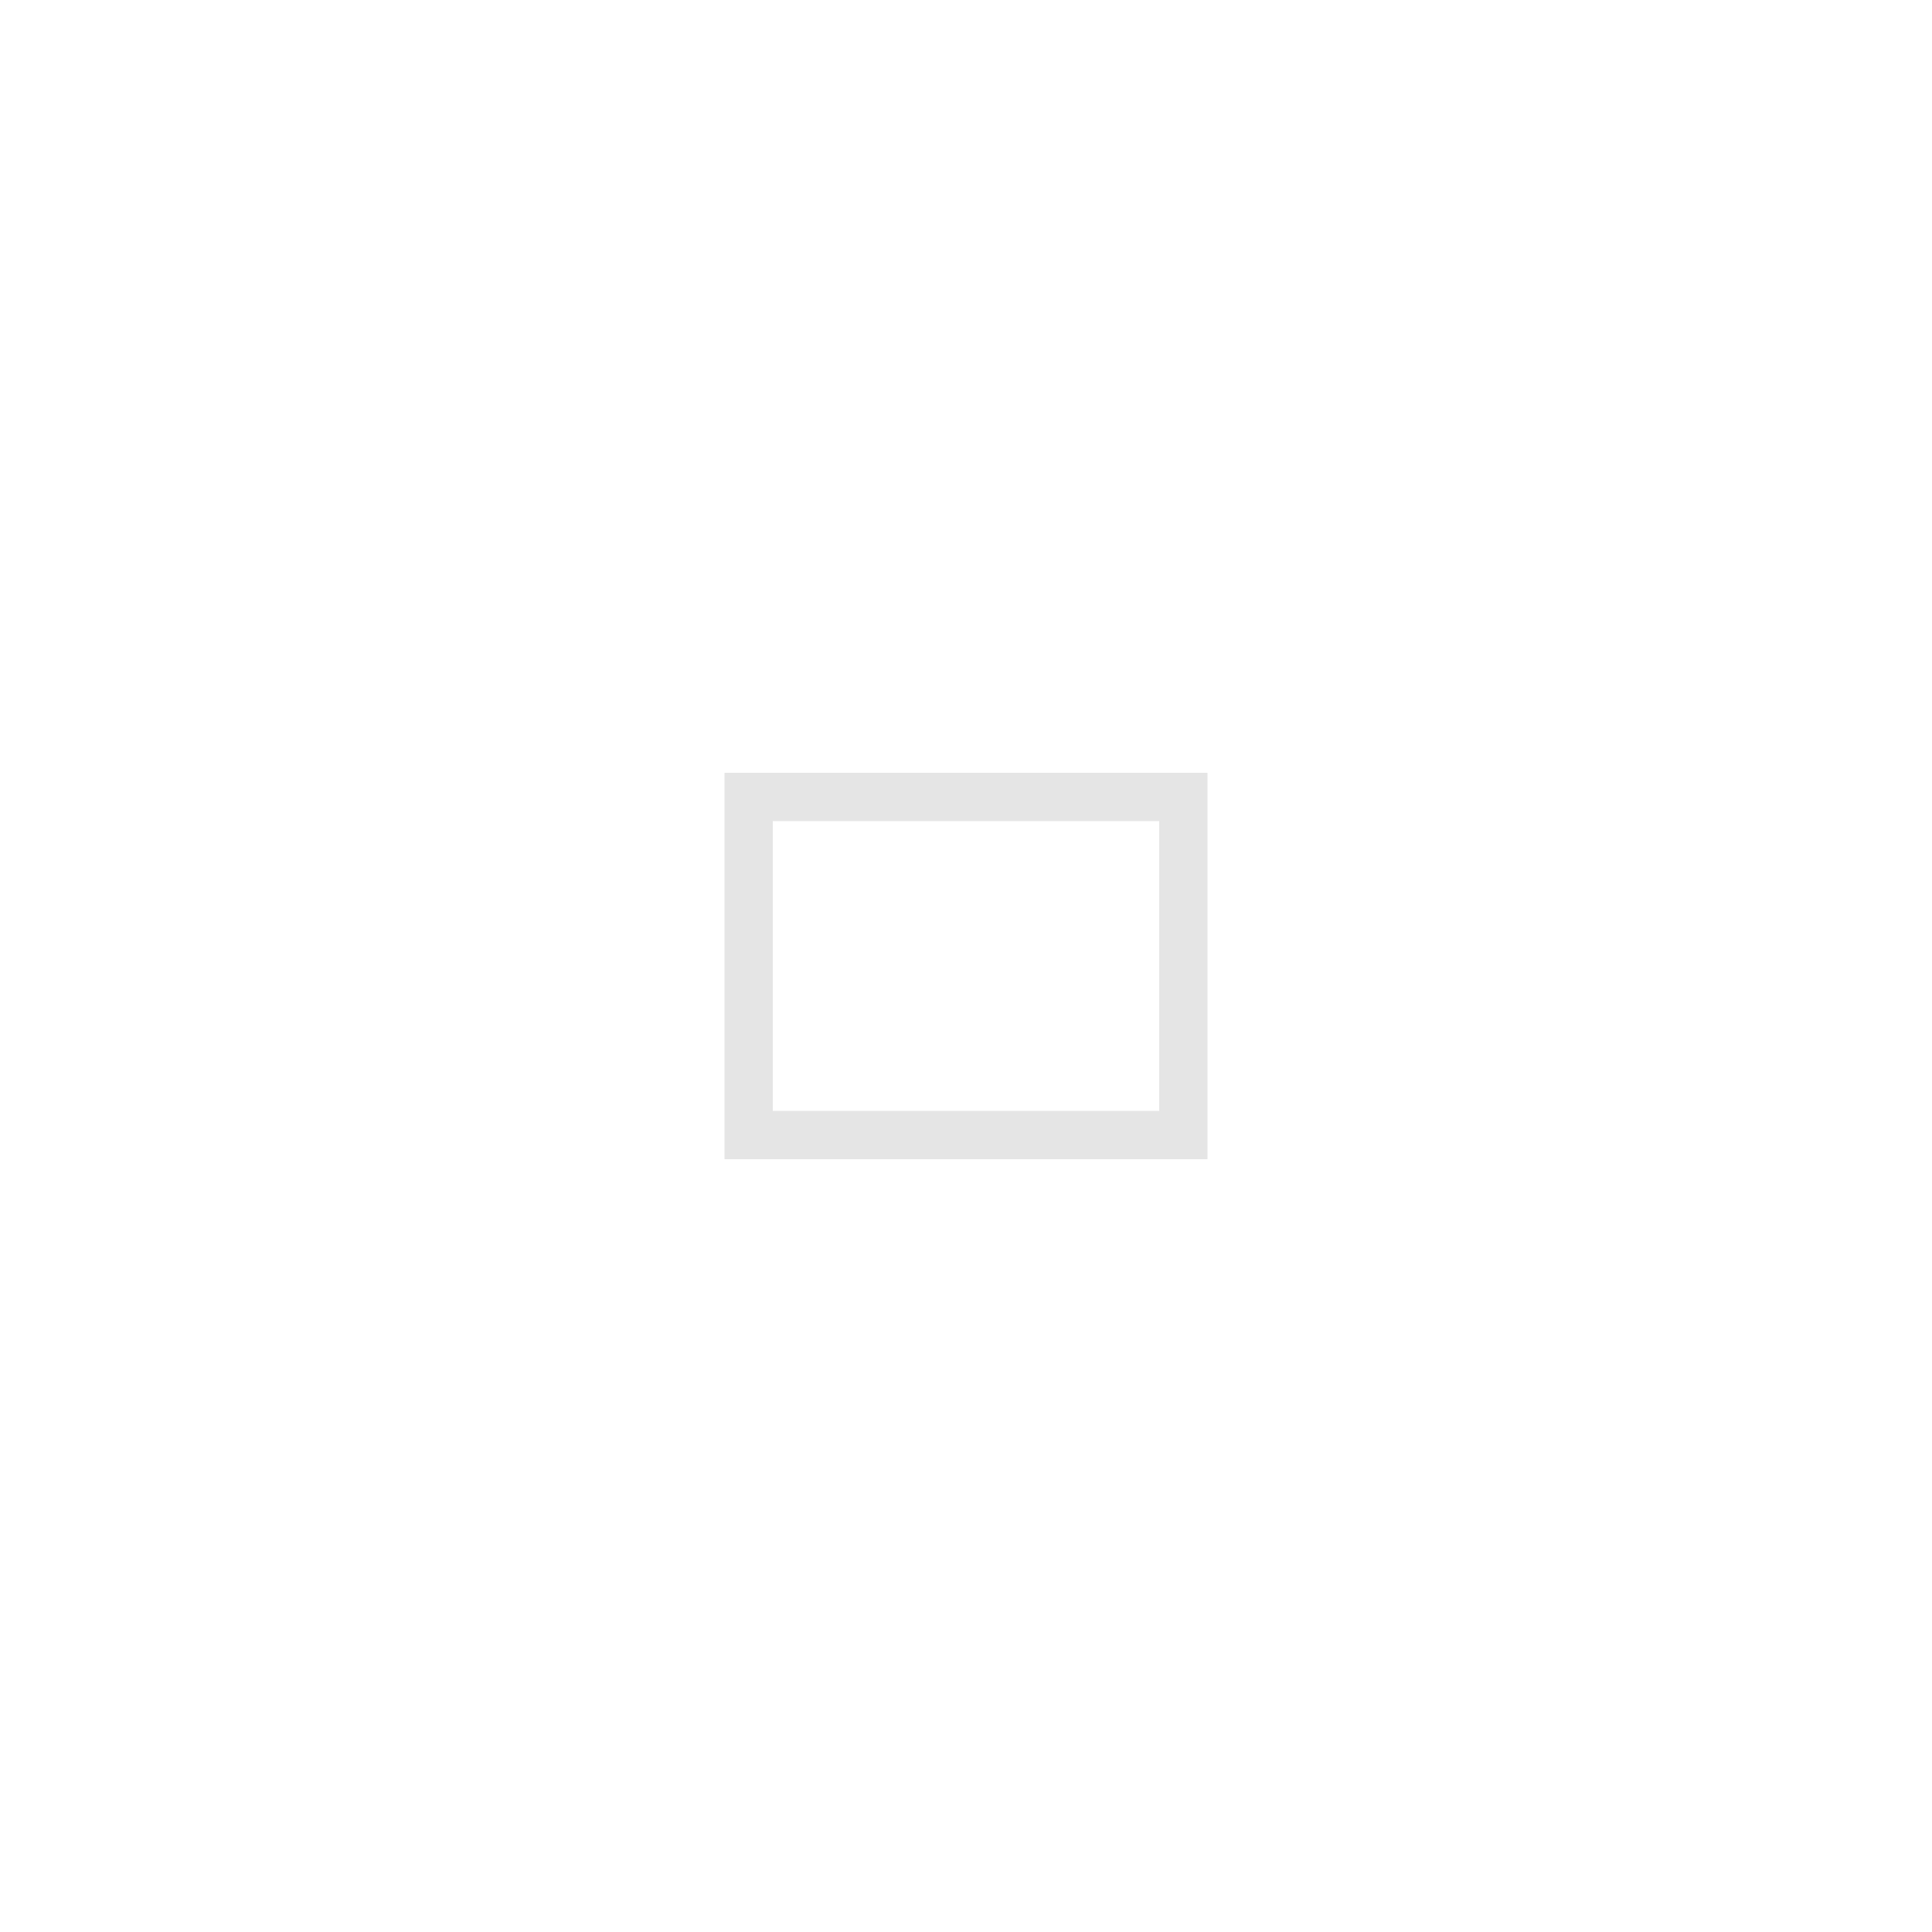
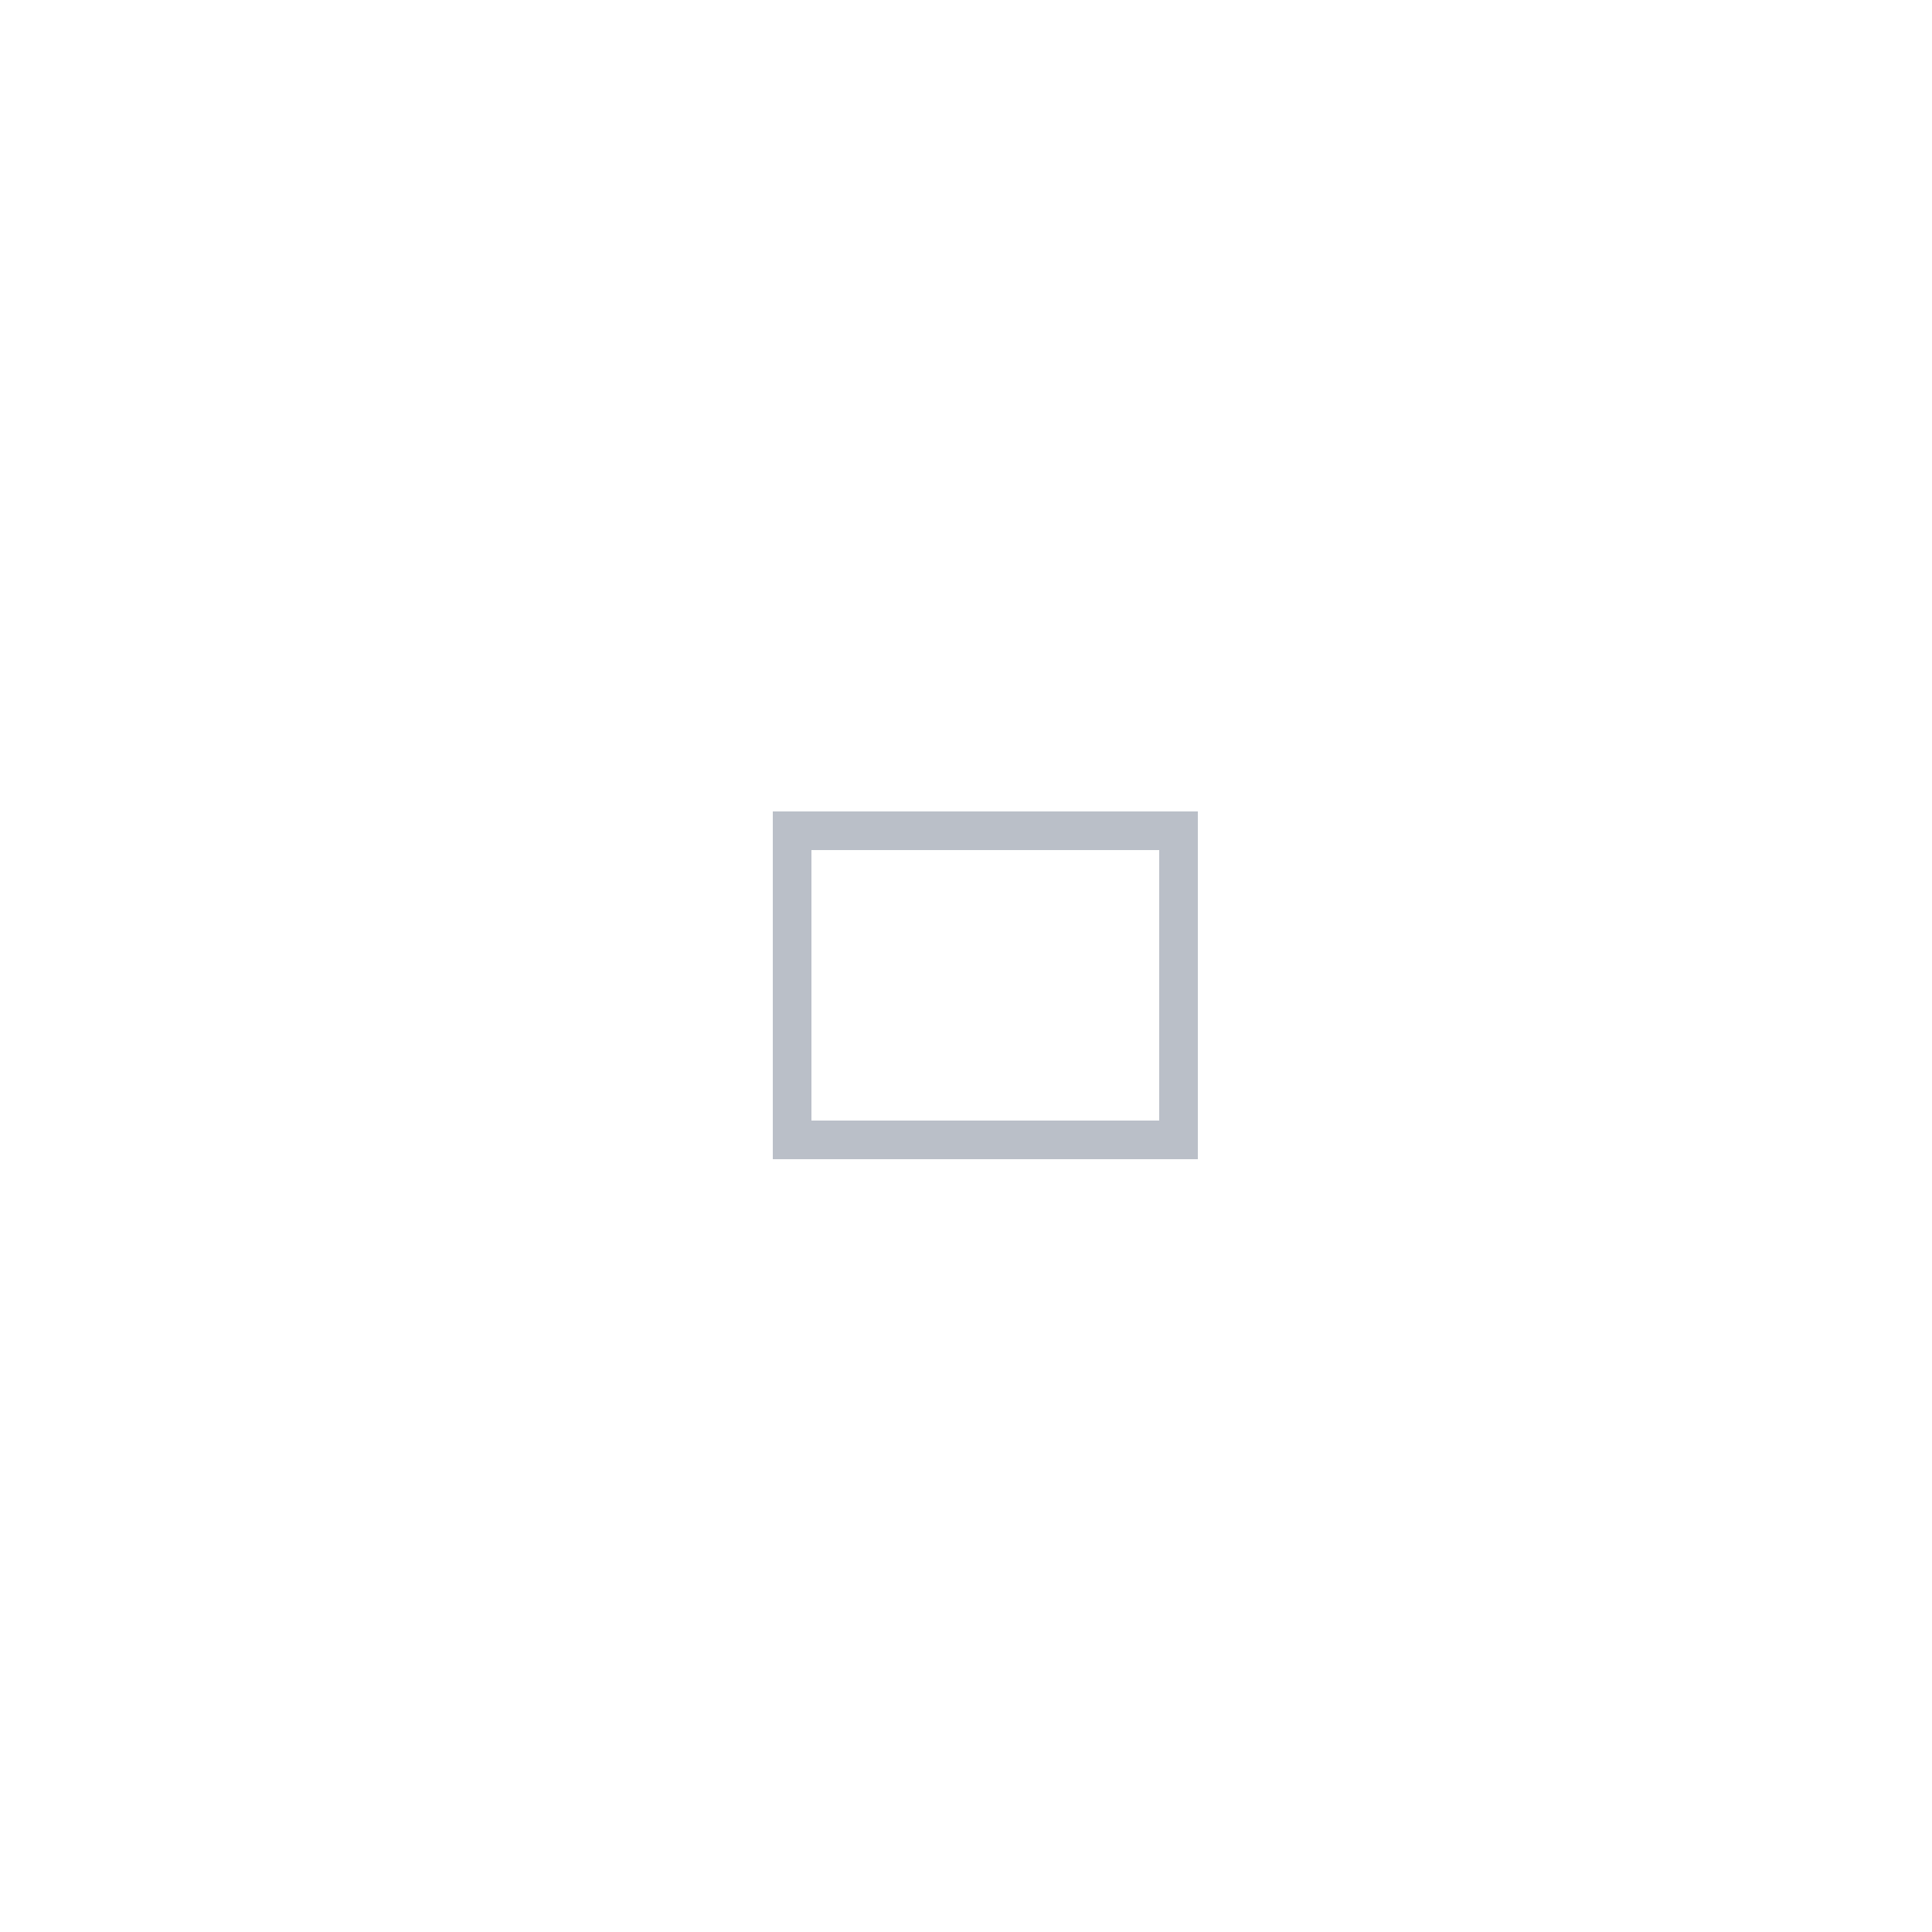
- <svg xmlns="http://www.w3.org/2000/svg" width="40" height="40" viewBox="0 0 40 40">
-   <path fill-opacity=".2" fill-rule="evenodd" d="M0,6.25 L0,1.75 L0,0 L1.8,0 L8.2,0 L10,0 L10,1.75 L10,6.25 L10,8 L8.2,8 L1.8,8 L0,8 L0,6.25 Z M1,7 L9,7 L9,1 L1,1 L1,7 Z" opacity=".5" transform="translate(15 16)" />
+ <svg xmlns="http://www.w3.org/2000/svg" width="50px" height="50px" viewBox="0 0 50 50" version="1.1">
+   <g id="页面-1" stroke="none" stroke-width="1" fill="none" fill-rule="evenodd" opacity="0.4">
+     <g id="第三方标题栏40-24" transform="translate(-1527, -333)">
+       <g id="dark-50" transform="translate(1231, 31)">
+         <g id="maximize_normal" transform="translate(296, 302)">
+           <rect id="Rectangle-11" fill-opacity="0.1" fill="#000000" opacity="0" x="0" y="0" width="50" height="50" />
+           <path d="M31,21 L31,30 L20,30 L20,21 L31,21 Z M30,22 L21,22 L21,29 L30,29 L30,22 Z" fill="#536076" />
+         </g>
+       </g>
+     </g>
+   </g>
</svg>
